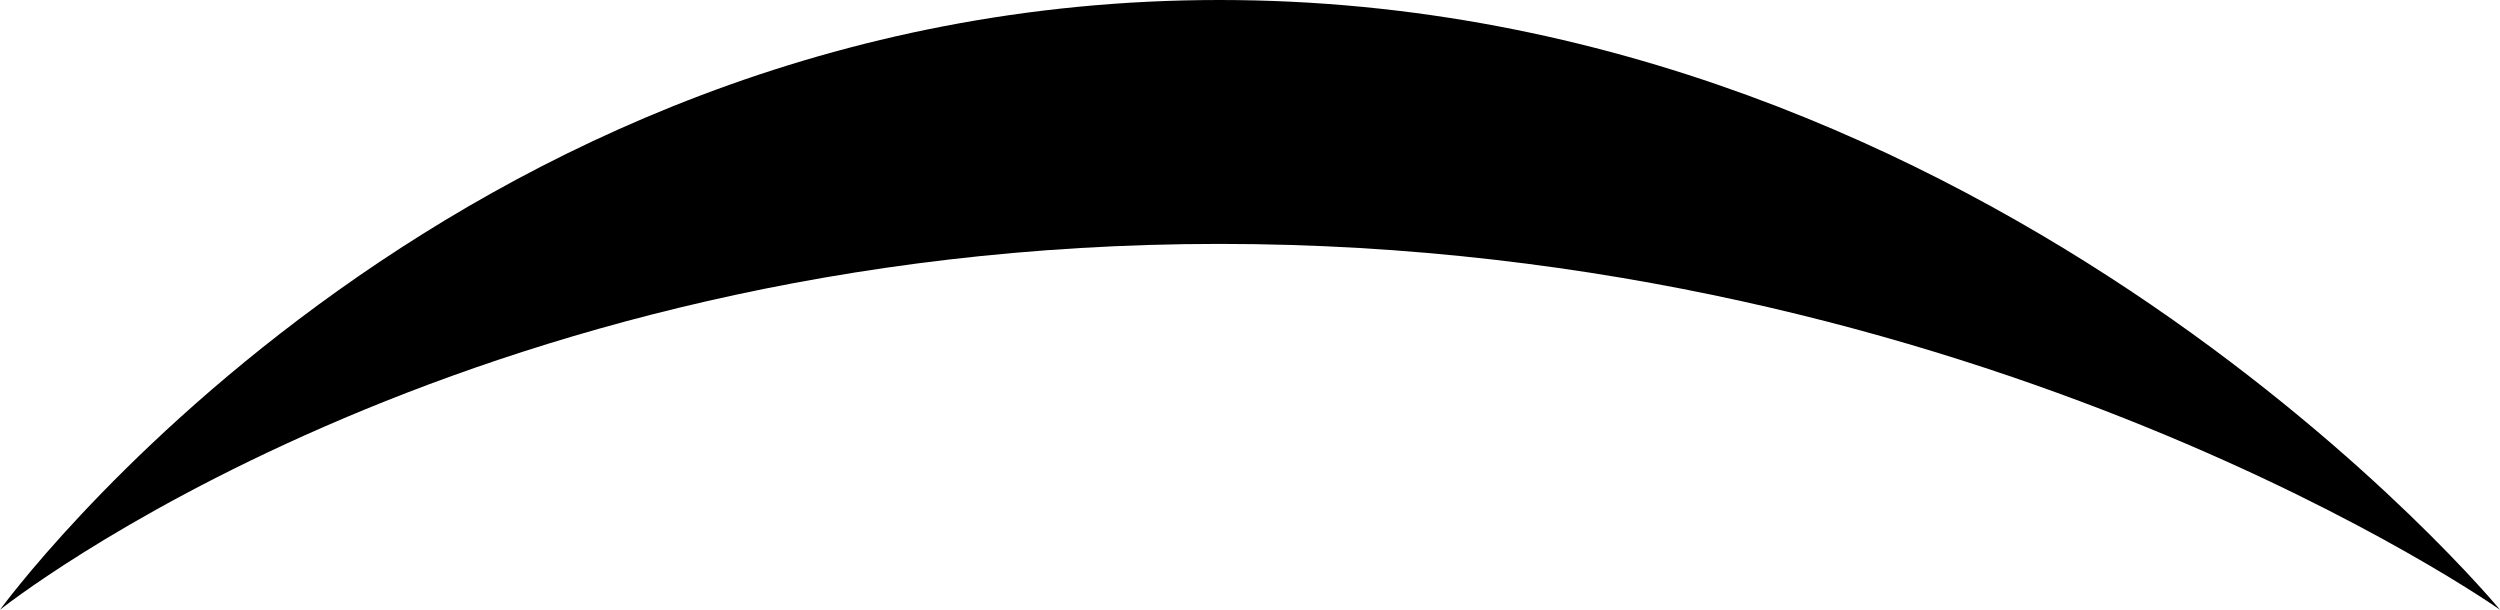
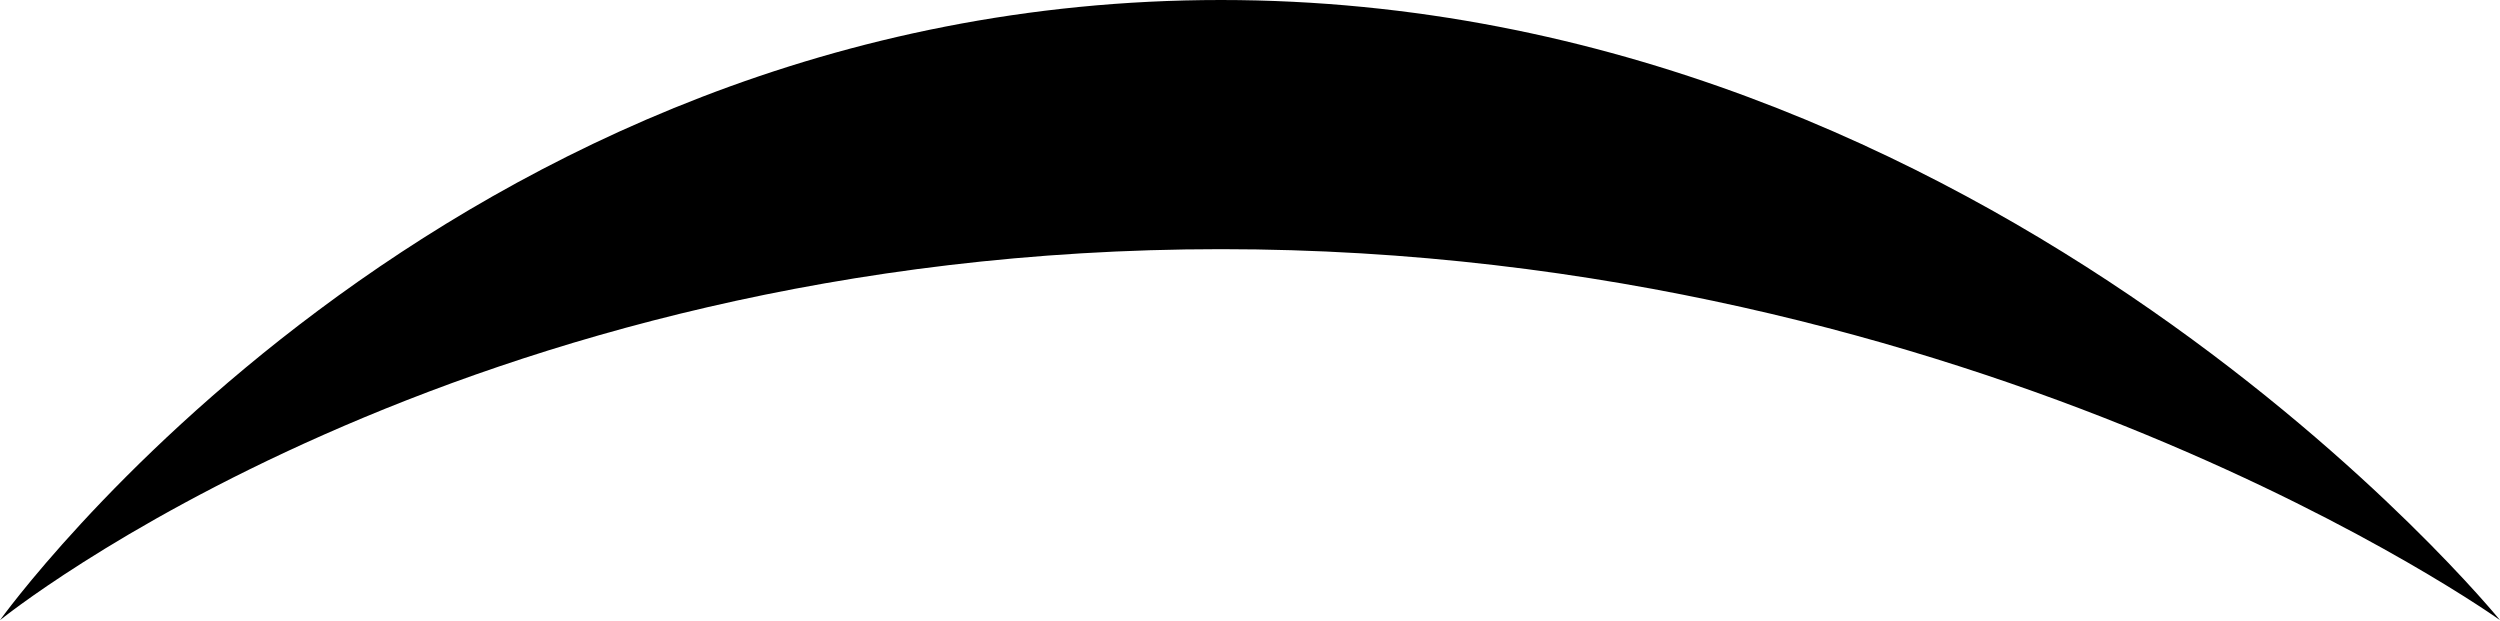
- <svg xmlns="http://www.w3.org/2000/svg" version="1.1" id="层_1" x="0px" y="0px" width="41px" height="10px" viewBox="0 0 41 10" enable-background="new 0 0 41 10" xml:space="preserve">
-   <path fill-rule="evenodd" clip-rule="evenodd" d="M0,10c0,0,7.5-6,20-6s21,6,21,6S32.75,0,20,0S0,10,0,10z" />
+ <svg xmlns="http://www.w3.org/2000/svg" version="1.1" id="层_1" x="0px" y="0px" width="9.03px" height="2.24px" viewBox="0 0 9.03 2.24" enable-background="new 0 0 9.03 2.24" xml:space="preserve">
+   <path fill-rule="evenodd" clip-rule="evenodd" d="M0,2.24c0,0,1.65-1.34,4.41-1.34c2.75,0,4.62,1.34,4.62,1.34S7.21,0,4.41,0  C1.6,0,0,2.24,0,2.24z" />
</svg>
